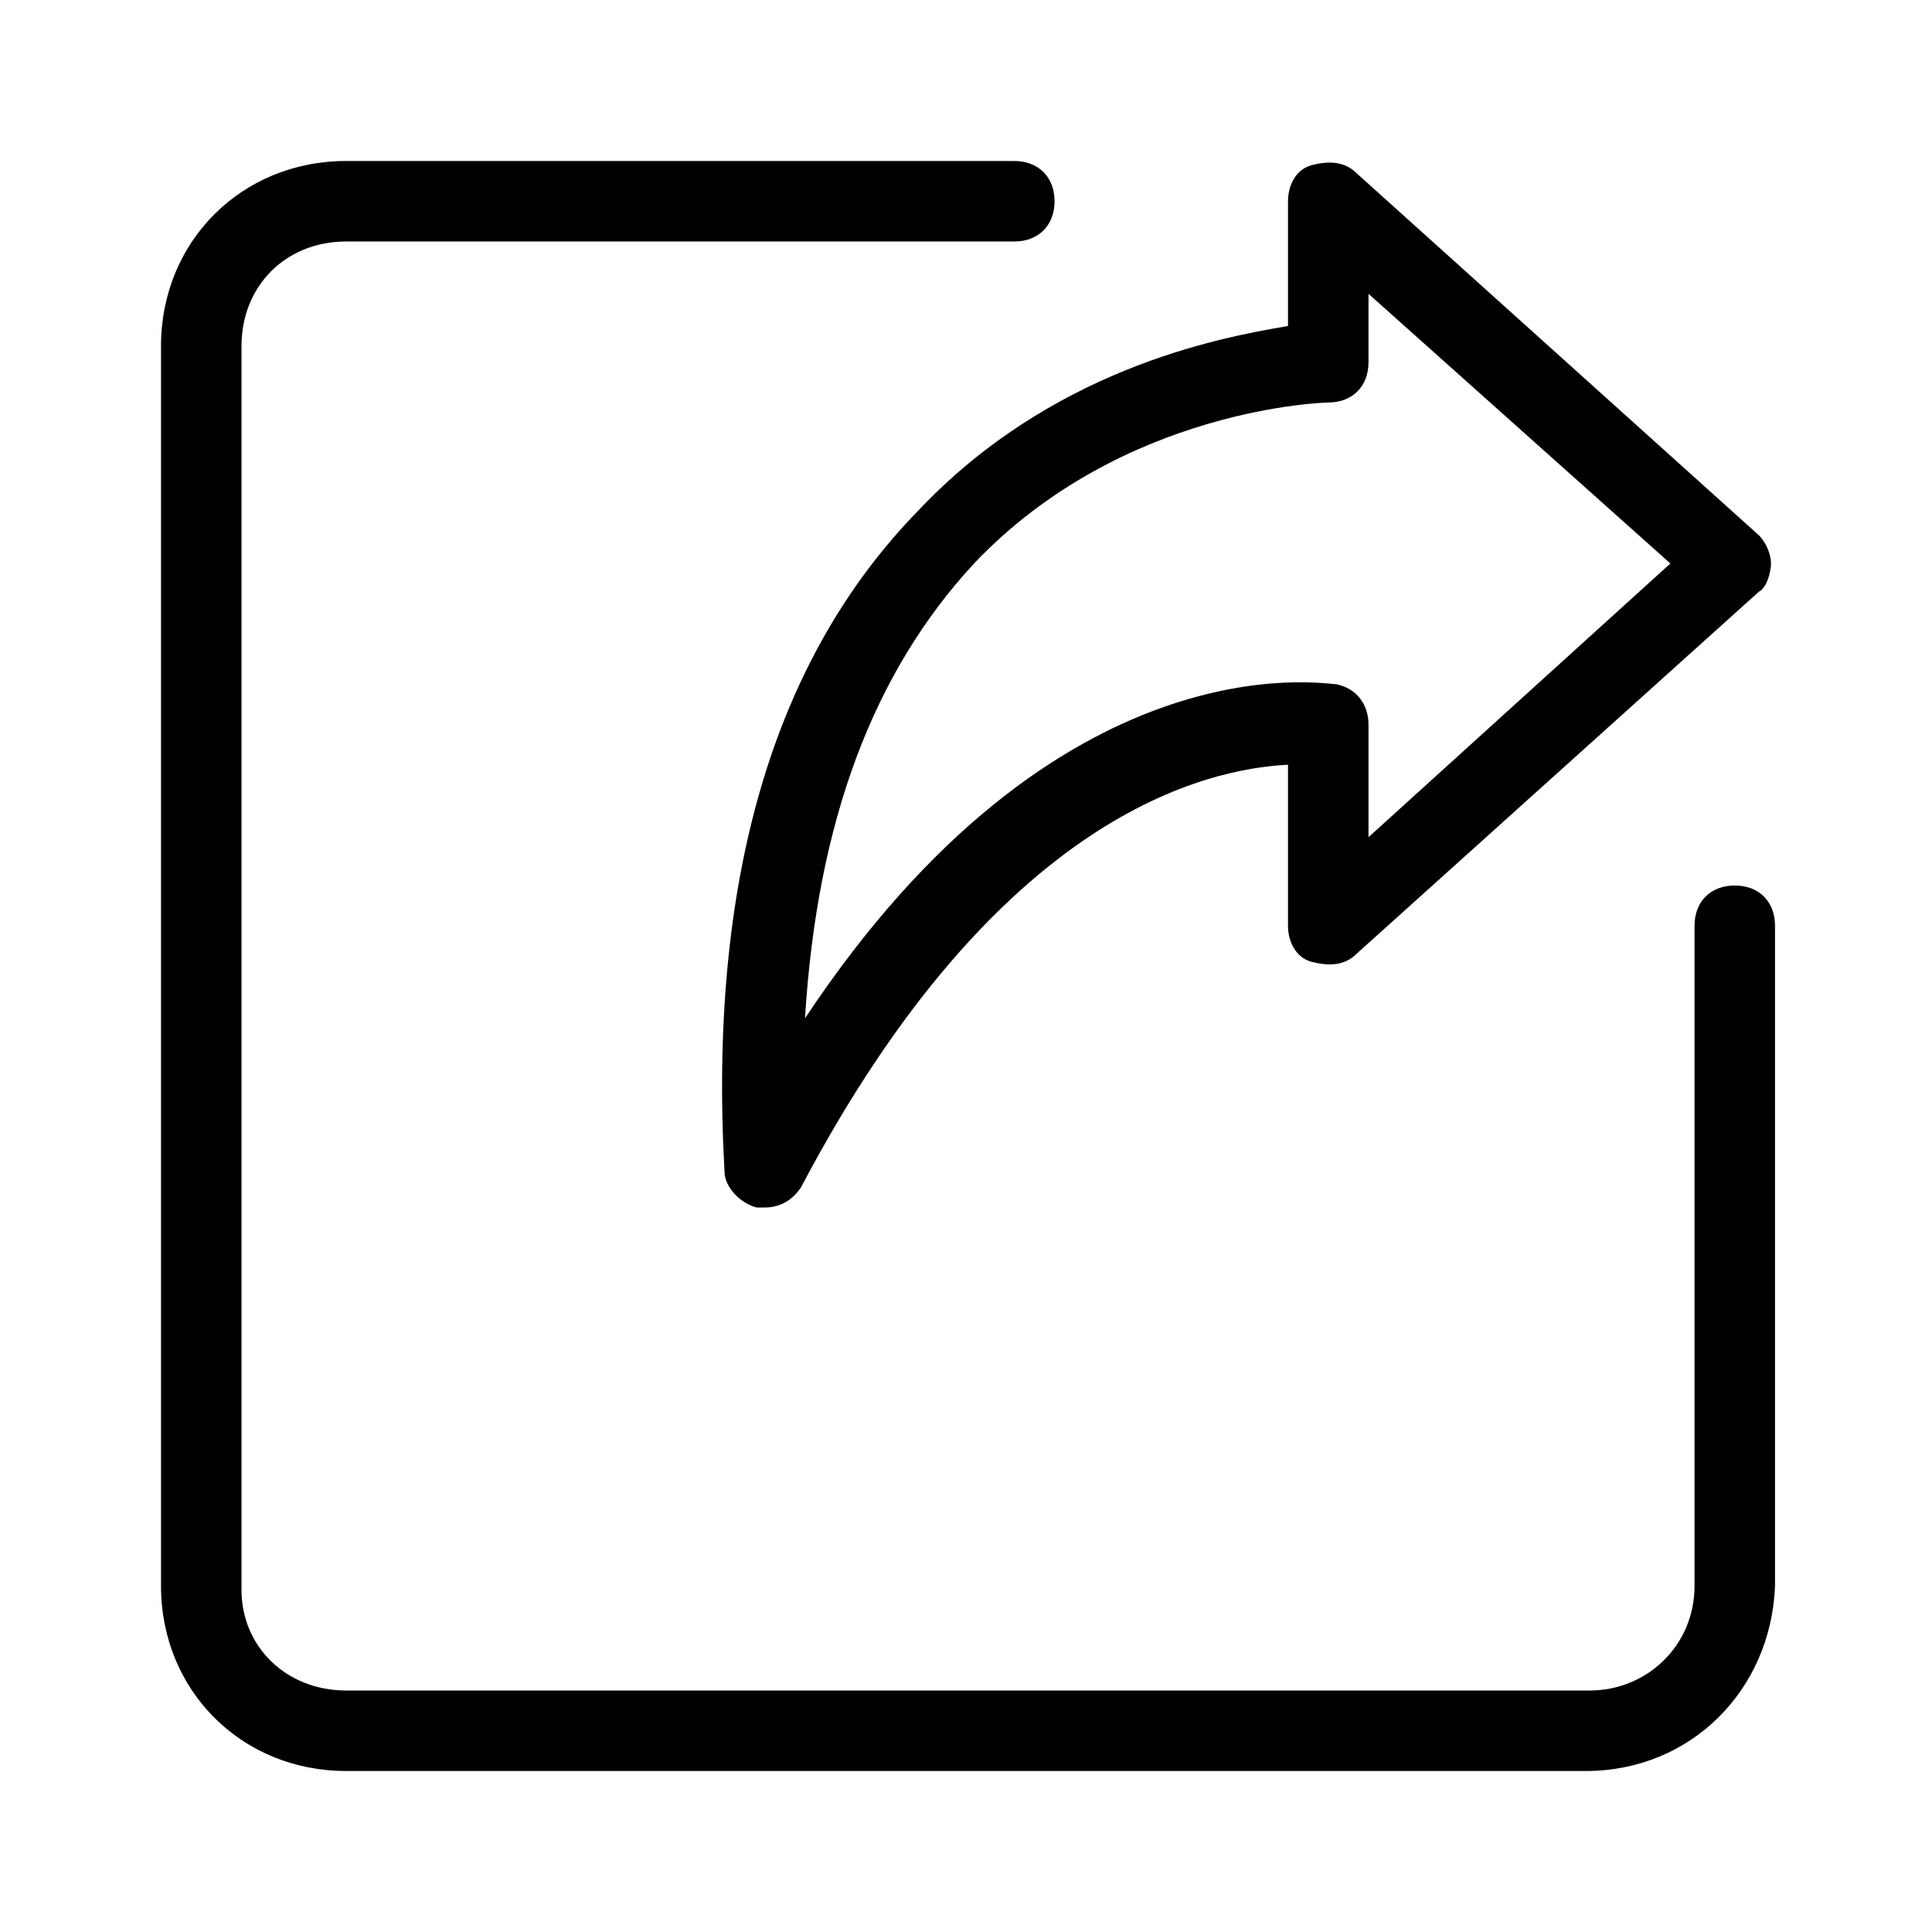
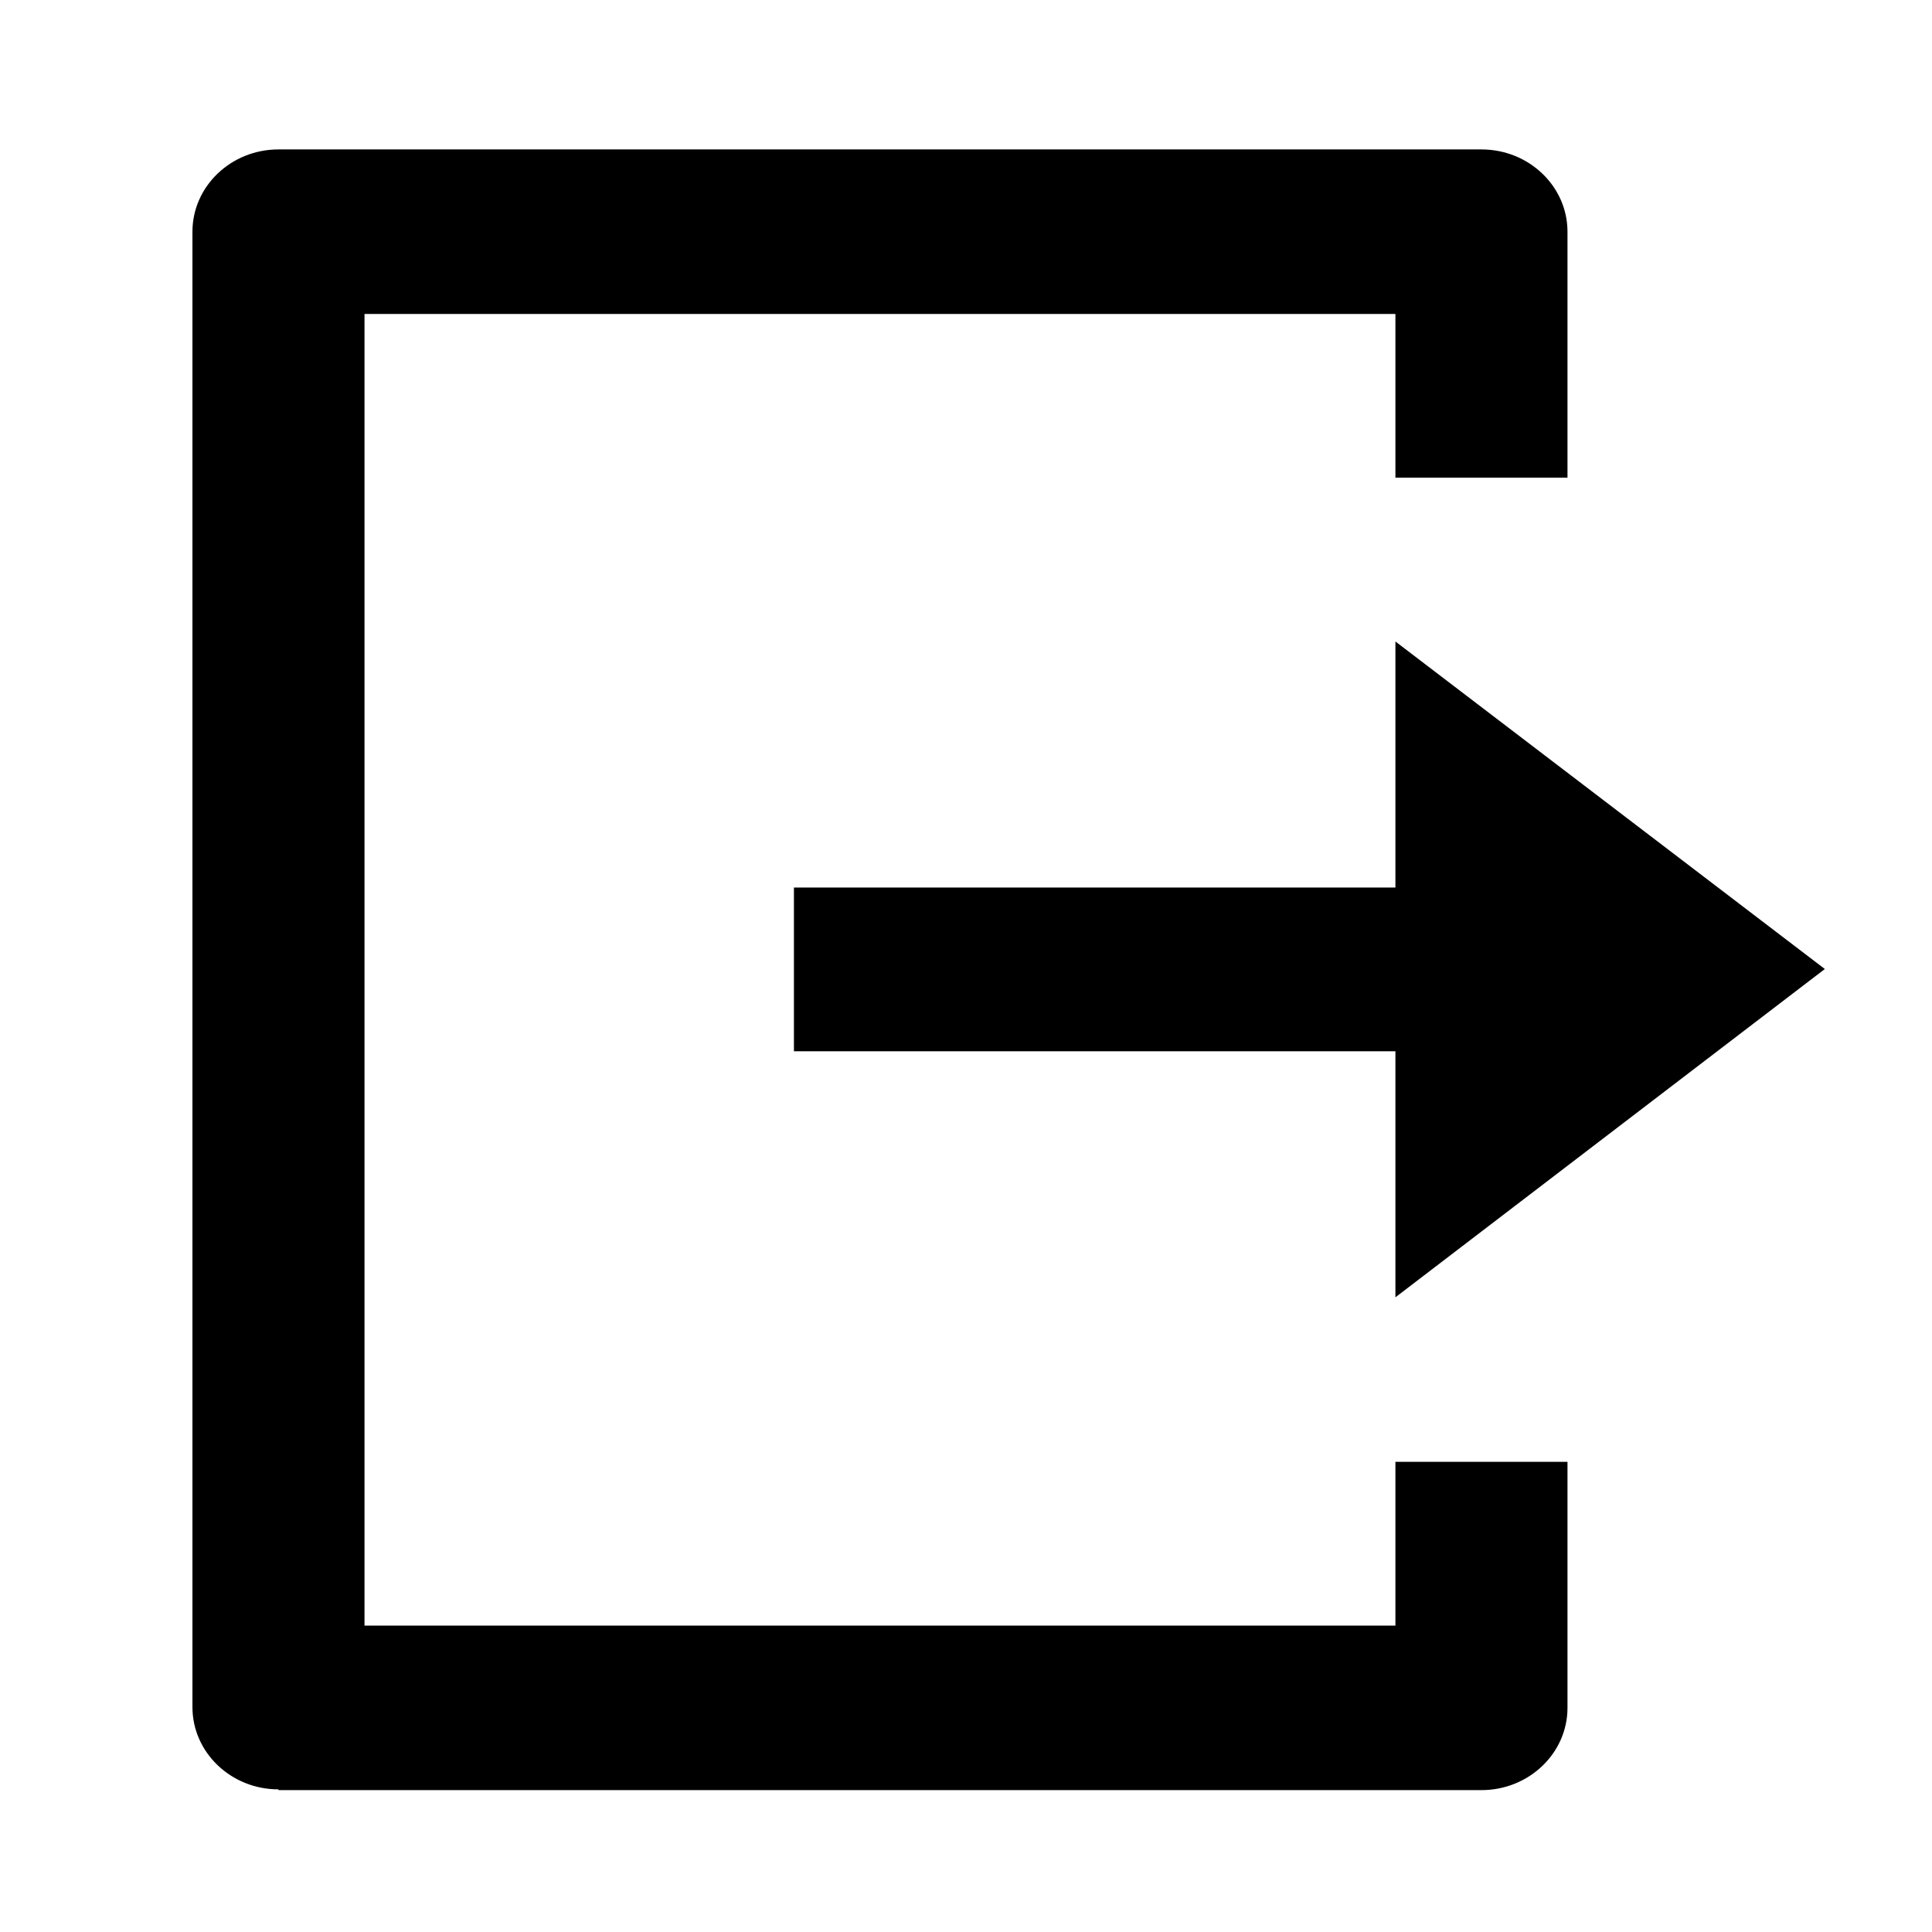
- <svg xmlns="http://www.w3.org/2000/svg" t="1630411117653" class="icon" viewBox="0 0 1024 1024" version="1.1" p-id="4795" width="512" height="512">
-   <defs>
-     <style type="text/css" />
-   </defs>
-   <path d="M840.533 938.667H183.467C128 938.667 85.333 896 85.333 840.533V183.467C85.333 128 128 85.333 183.467 85.333h354.133c12.8 0 21.333 8.533 21.333 21.333s-8.533 21.333-21.333 21.333H183.467C151.467 128 128 151.467 128 183.467v659.2C128 872.533 151.467 896 183.467 896h659.2c29.867 0 55.467-23.467 55.467-55.467V490.667c0-12.8 8.533-21.333 21.333-21.333s21.333 8.533 21.333 21.333v349.867C938.667 896 896 938.667 840.533 938.667z" p-id="4796" fill="#000000" />
-   <path d="M405.333 640h-4.267c-8.533-2.133-17.067-10.667-17.067-19.2-8.533-153.6 25.6-270.933 102.4-349.867 70.4-74.667 157.867-91.733 196.267-98.133V106.667c0-8.533 4.267-17.067 12.8-19.2 8.533-2.133 17.067-2.133 23.467 4.267l213.333 192c4.267 4.267 6.4 10.667 6.4 14.933s-2.133 12.8-6.4 14.933l-213.333 192c-6.4 6.4-14.933 6.4-23.467 4.267-8.533-2.133-12.8-10.667-12.8-19.2v-85.333c-42.667 2.133-153.6 25.6-258.133 224-4.267 6.4-10.667 10.667-19.2 10.667zM725.333 155.733V192c0 12.8-8.533 21.333-21.333 21.333 0 0-108.8 2.133-187.733 85.333-53.333 57.6-83.2 136.533-89.6 241.067 134.4-202.667 275.2-177.067 281.6-177.067 10.667 2.133 17.067 10.667 17.067 21.333v59.733l160-145.067L725.333 155.733z" p-id="4797" fill="#000000" />
+ <svg xmlns="http://www.w3.org/2000/svg" version="1.1" id="图层_1" viewBox="0 0 256 256">
+   <path fill="none" d="M0 0H24V24H0z" />
+   <path d="M36.9,237.1c-6.3,0-11.4-4.9-11.4-10.9V30.7c0-6,5.1-10.9,11.4-10.9h159.4c6.3,0,11.4,4.9,11.4,10.9v32.6h-22.8V41.6H48.3 v173.8h136.6v-21.7h22.8v32.6c0,6-5.1,10.9-11.4,10.9H36.9z M184.9,171.9v-32.6h-79.7v-21.7h79.7V85l56.9,43.4L184.9,171.9z" fill="#000" />
</svg>
